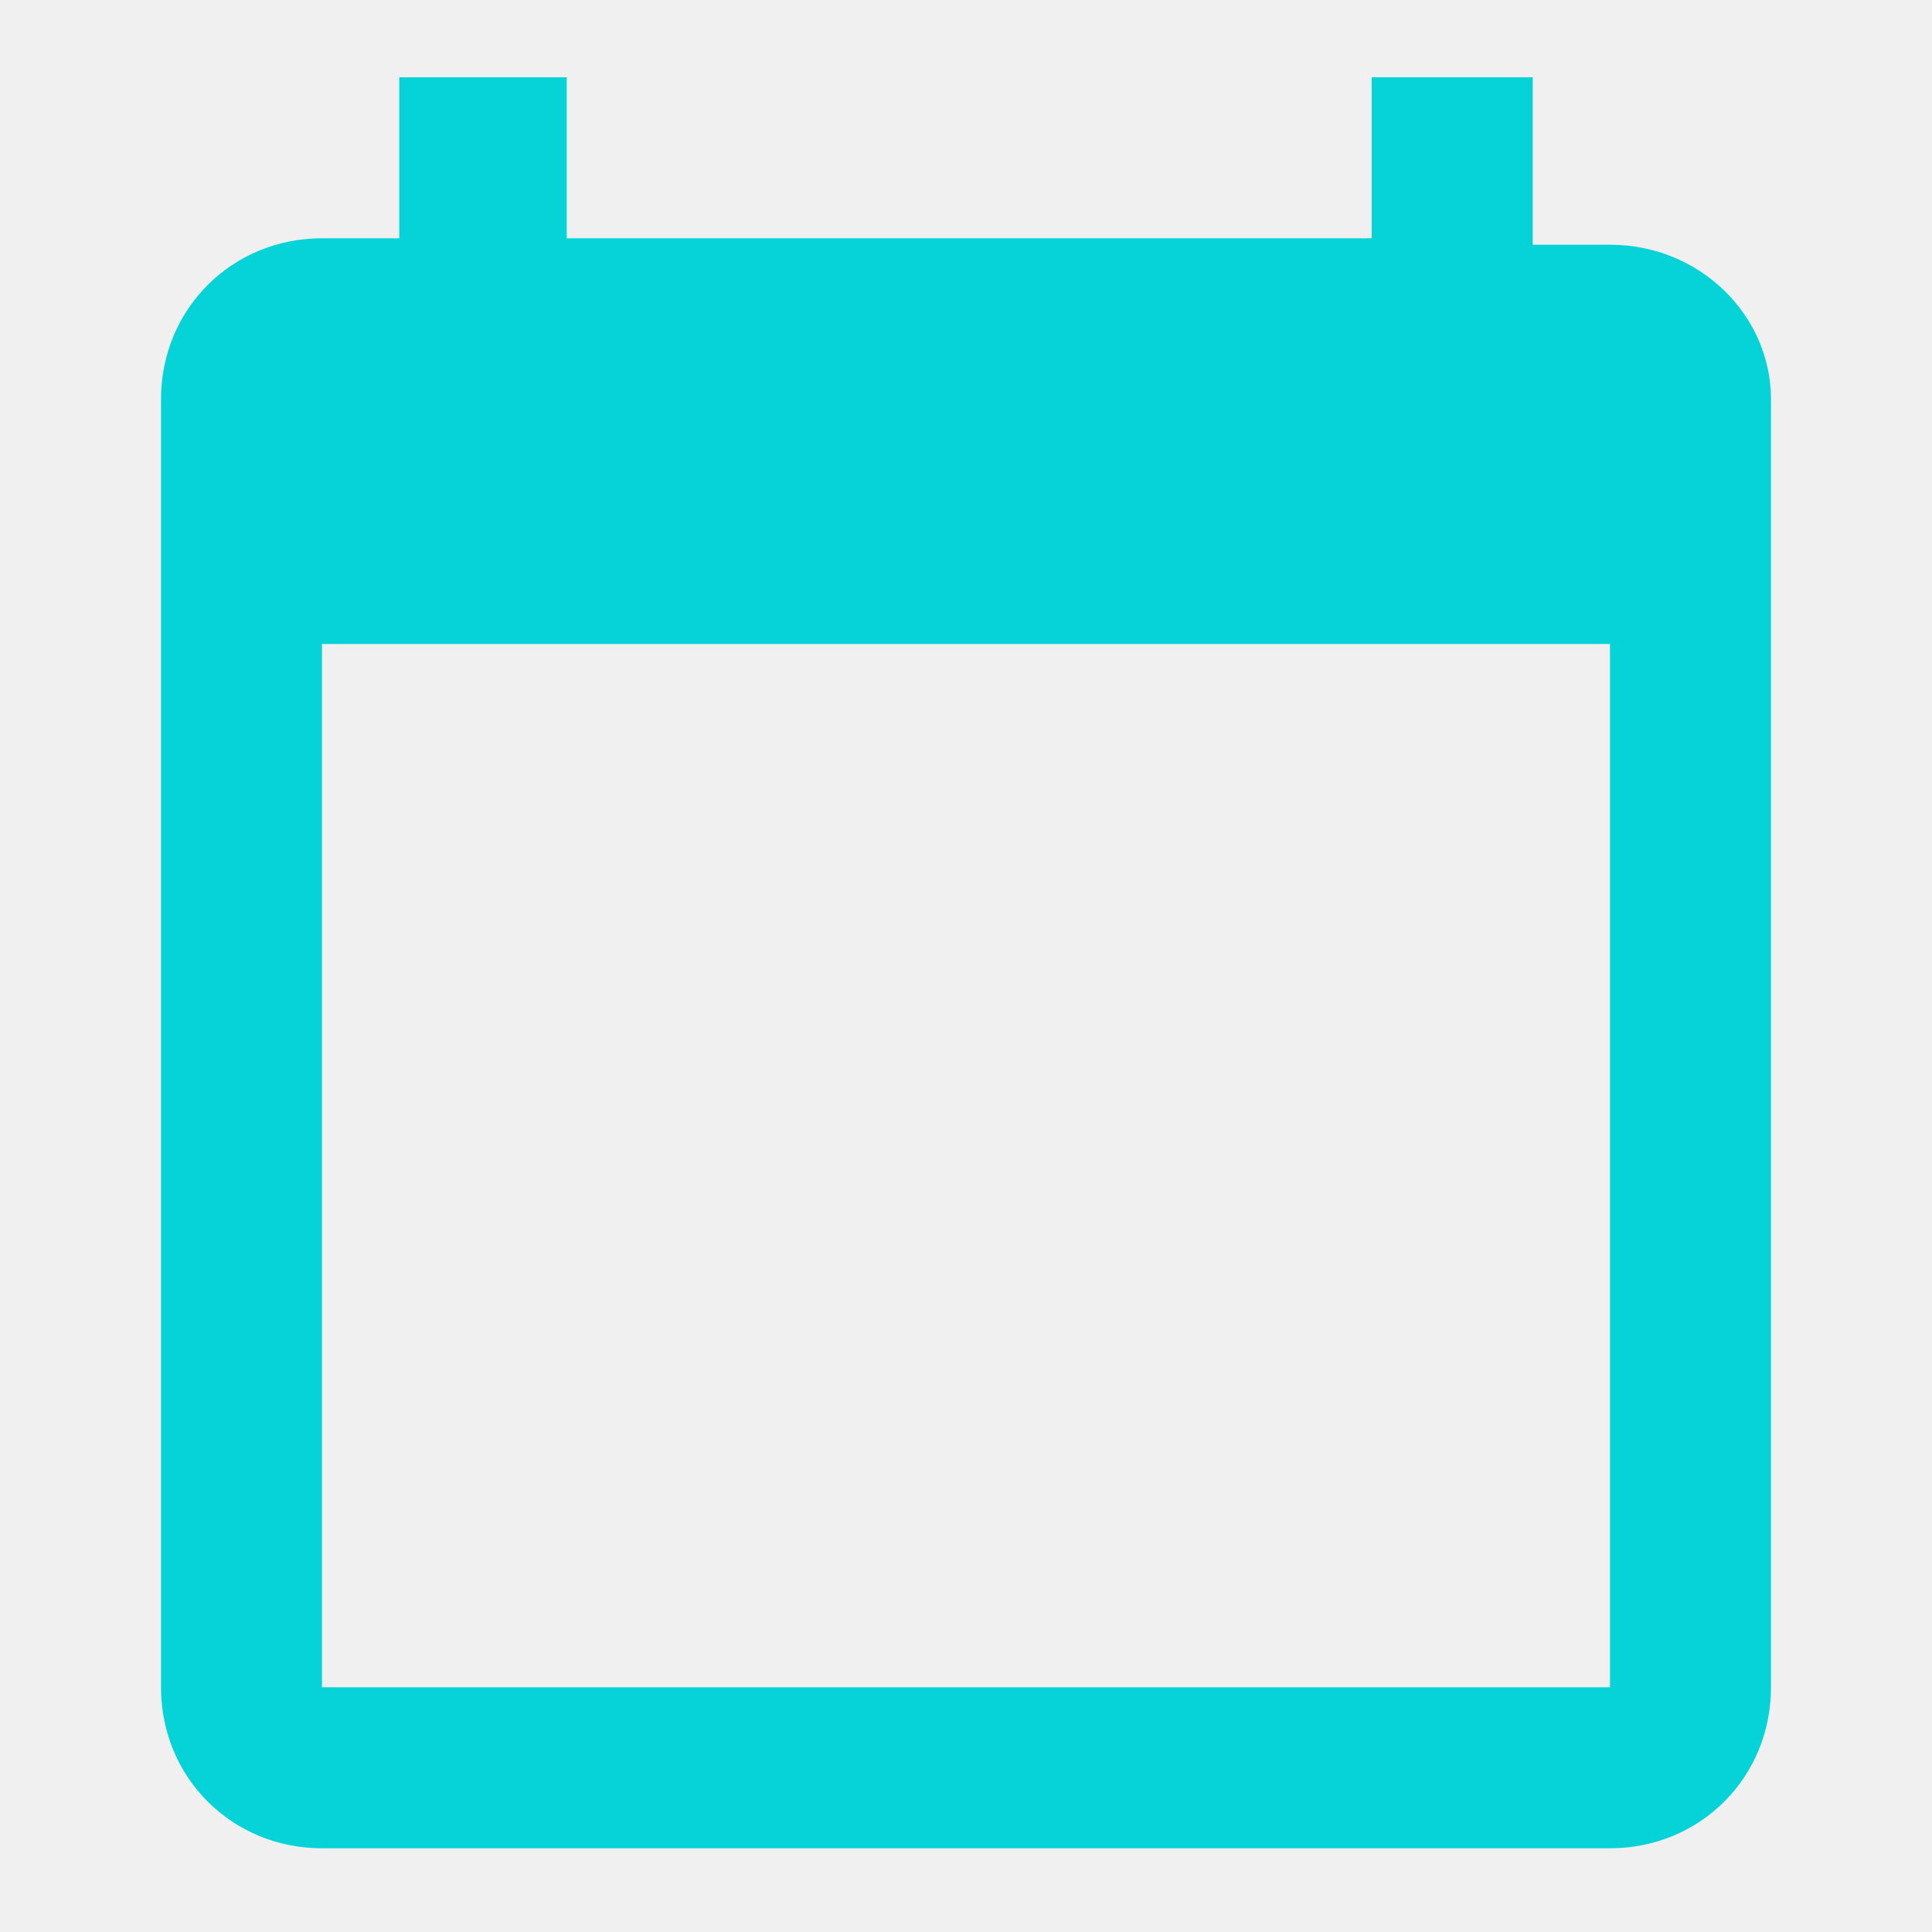
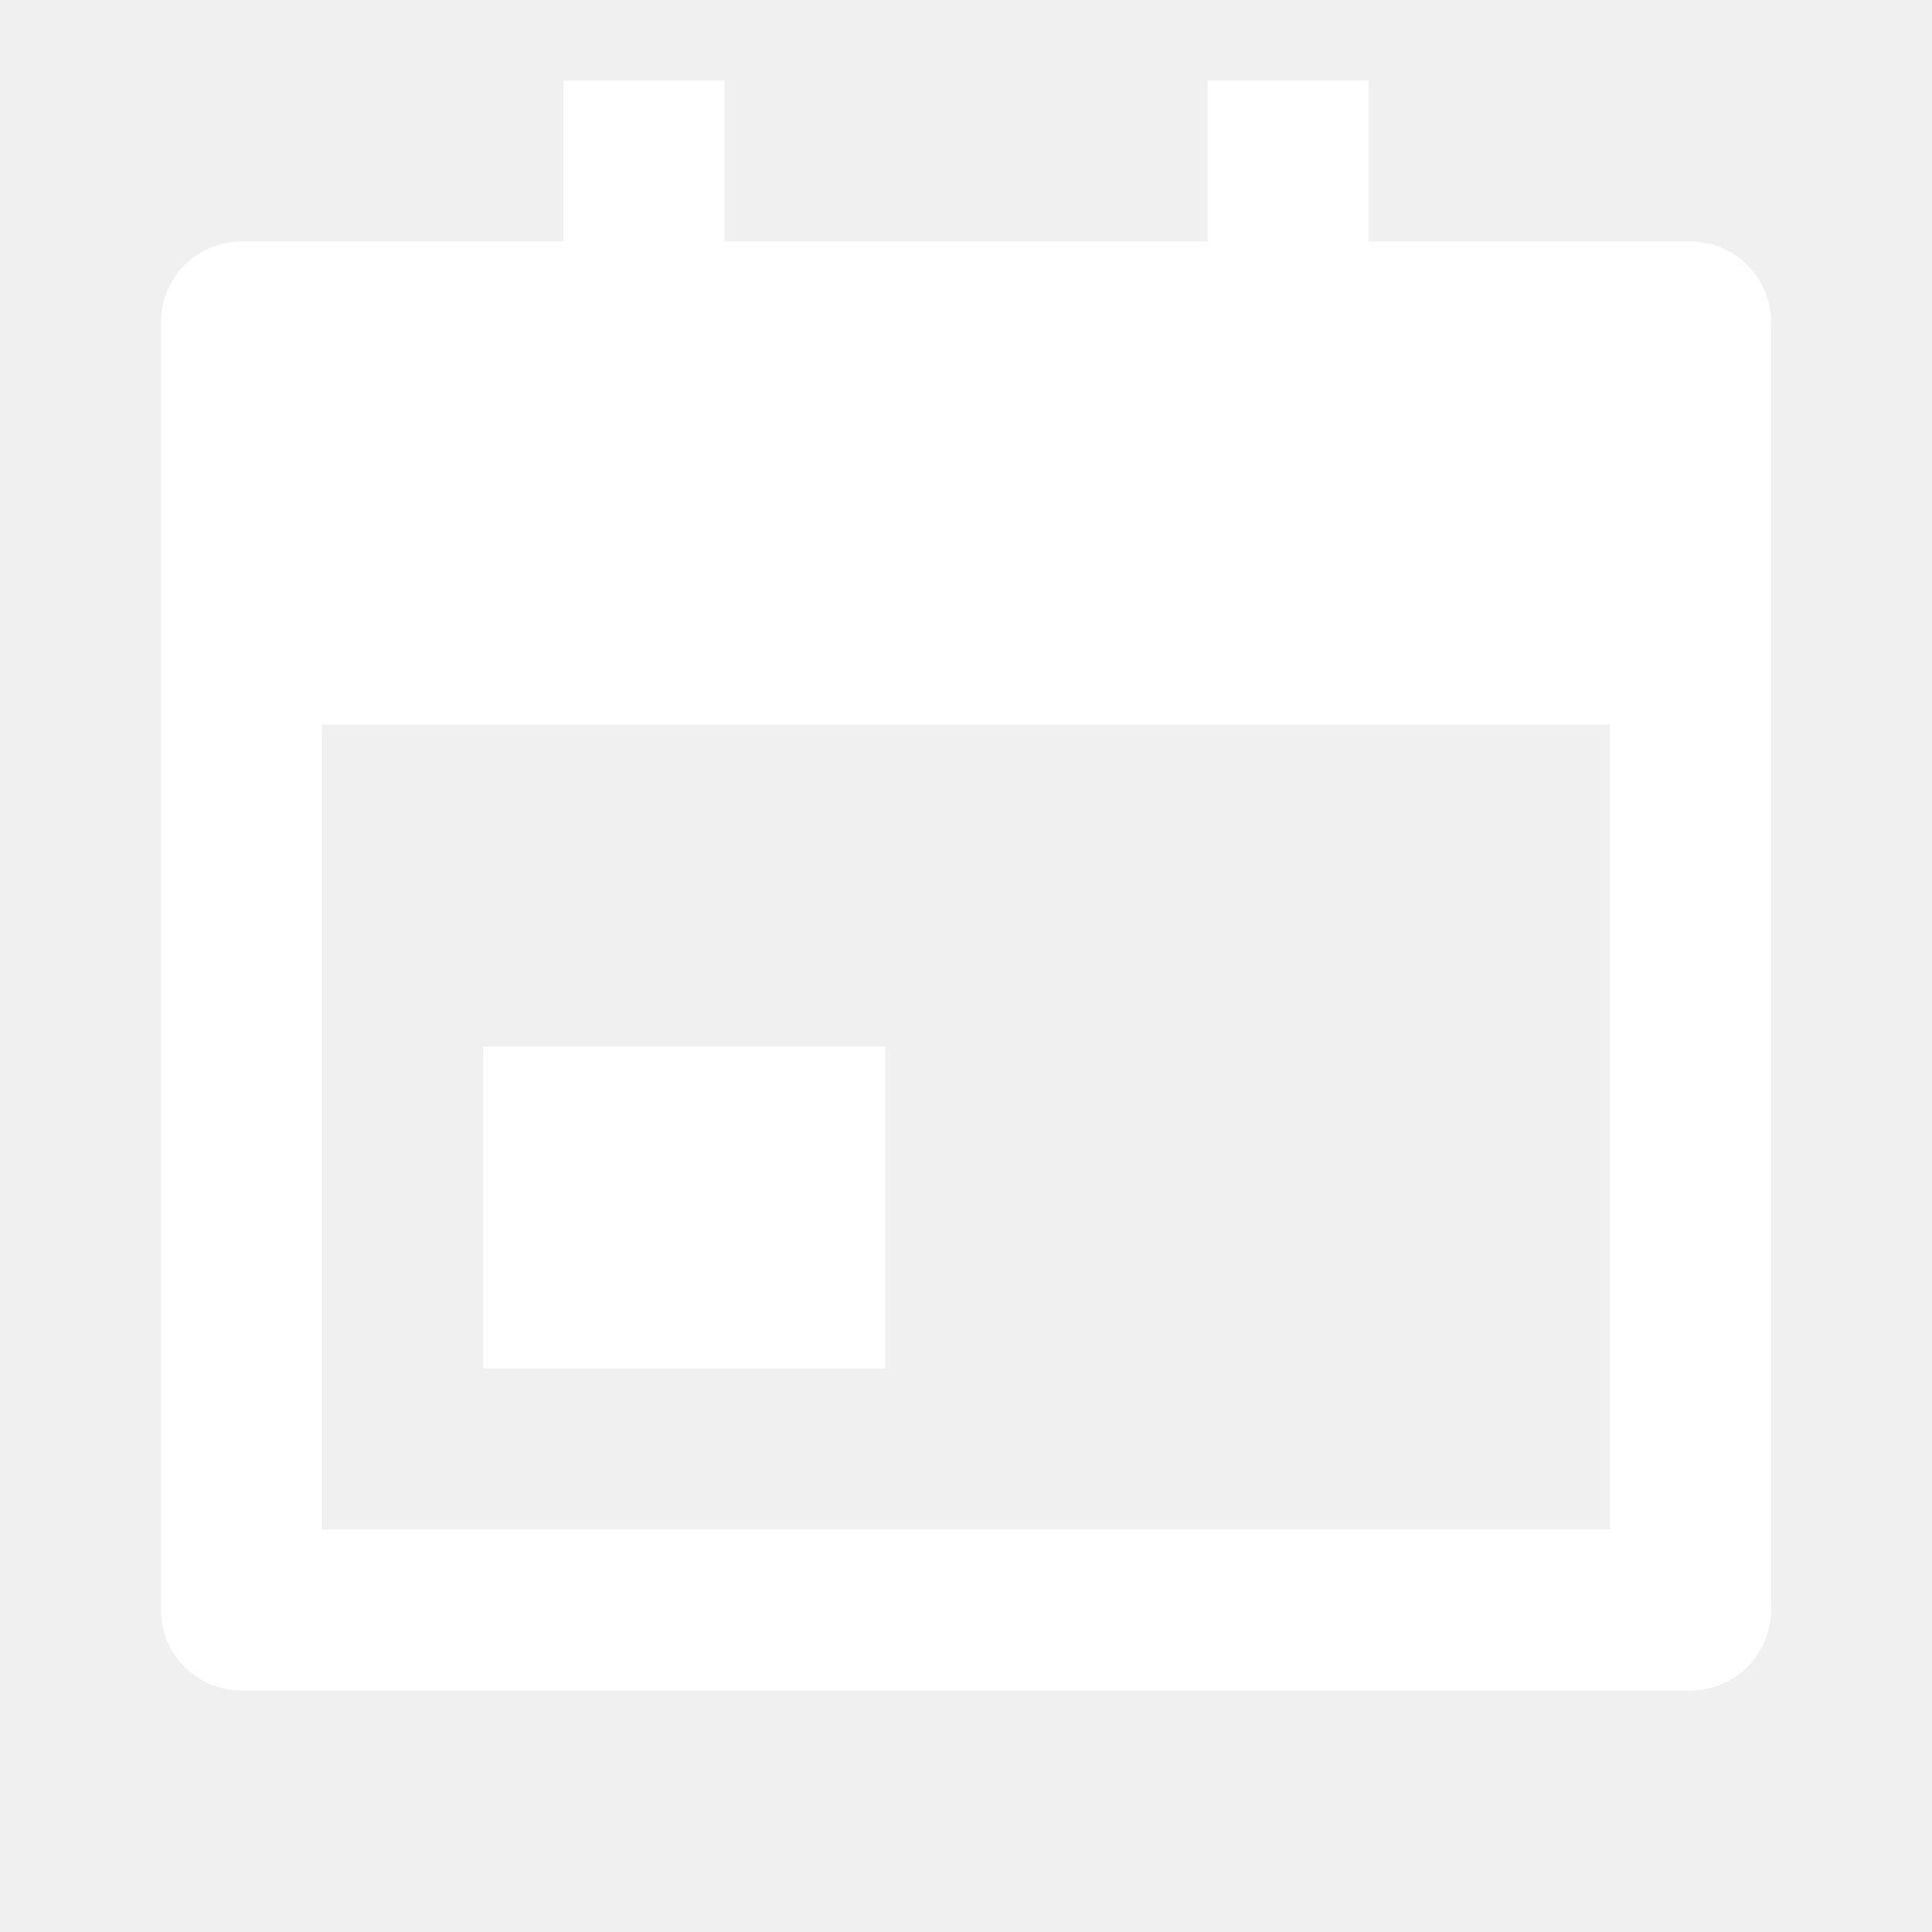
- <svg xmlns="http://www.w3.org/2000/svg" version="1.1" id="Layer_1" focusable="false" x="0px" y="0px" viewBox="0 0 30 30" style="enable-background:new 0 0 30 30;" xml:space="preserve">
-   <style type="text/css">
- 	.st0{fill:#06D3D7;}
- </style>
-   <path class="st0" d="M25,3.8h-1.2V1.2h-2.5v2.5H8.8V1.2H6.2v2.5H5c-1.4,0-2.5,1.1-2.5,2.5v20c0,1.4,1.1,2.5,2.5,2.5h20  c1.4,0,2.5-1.1,2.5-2.5v-20C27.5,4.9,26.4,3.8,25,3.8z M25,26.2H5V10h20V26.2z" />
+ <svg xmlns="http://www.w3.org/2000/svg" width="30" height="30" viewBox="0 0 30 30" fill="none">
+   <path d="M21.25 3.75H26.25C26.581 3.75 26.899 3.882 27.134 4.116C27.368 4.351 27.5 4.668 27.5 5V25C27.5 25.331 27.368 25.649 27.134 25.884C26.899 26.118 26.581 26.25 26.25 26.25H3.75C3.418 26.25 3.101 26.118 2.866 25.884C2.632 25.649 2.5 25.331 2.5 25V5C2.5 4.668 2.632 4.351 2.866 4.116C3.101 3.882 3.418 3.75 3.75 3.75H8.75V1.25H11.25V3.75H18.75V1.25H21.25V3.75ZM5 11.25V23.75H25V11.25H5ZM7.5 16.25H13.75V21.25H7.5V16.25Z" fill="white" />
</svg>
